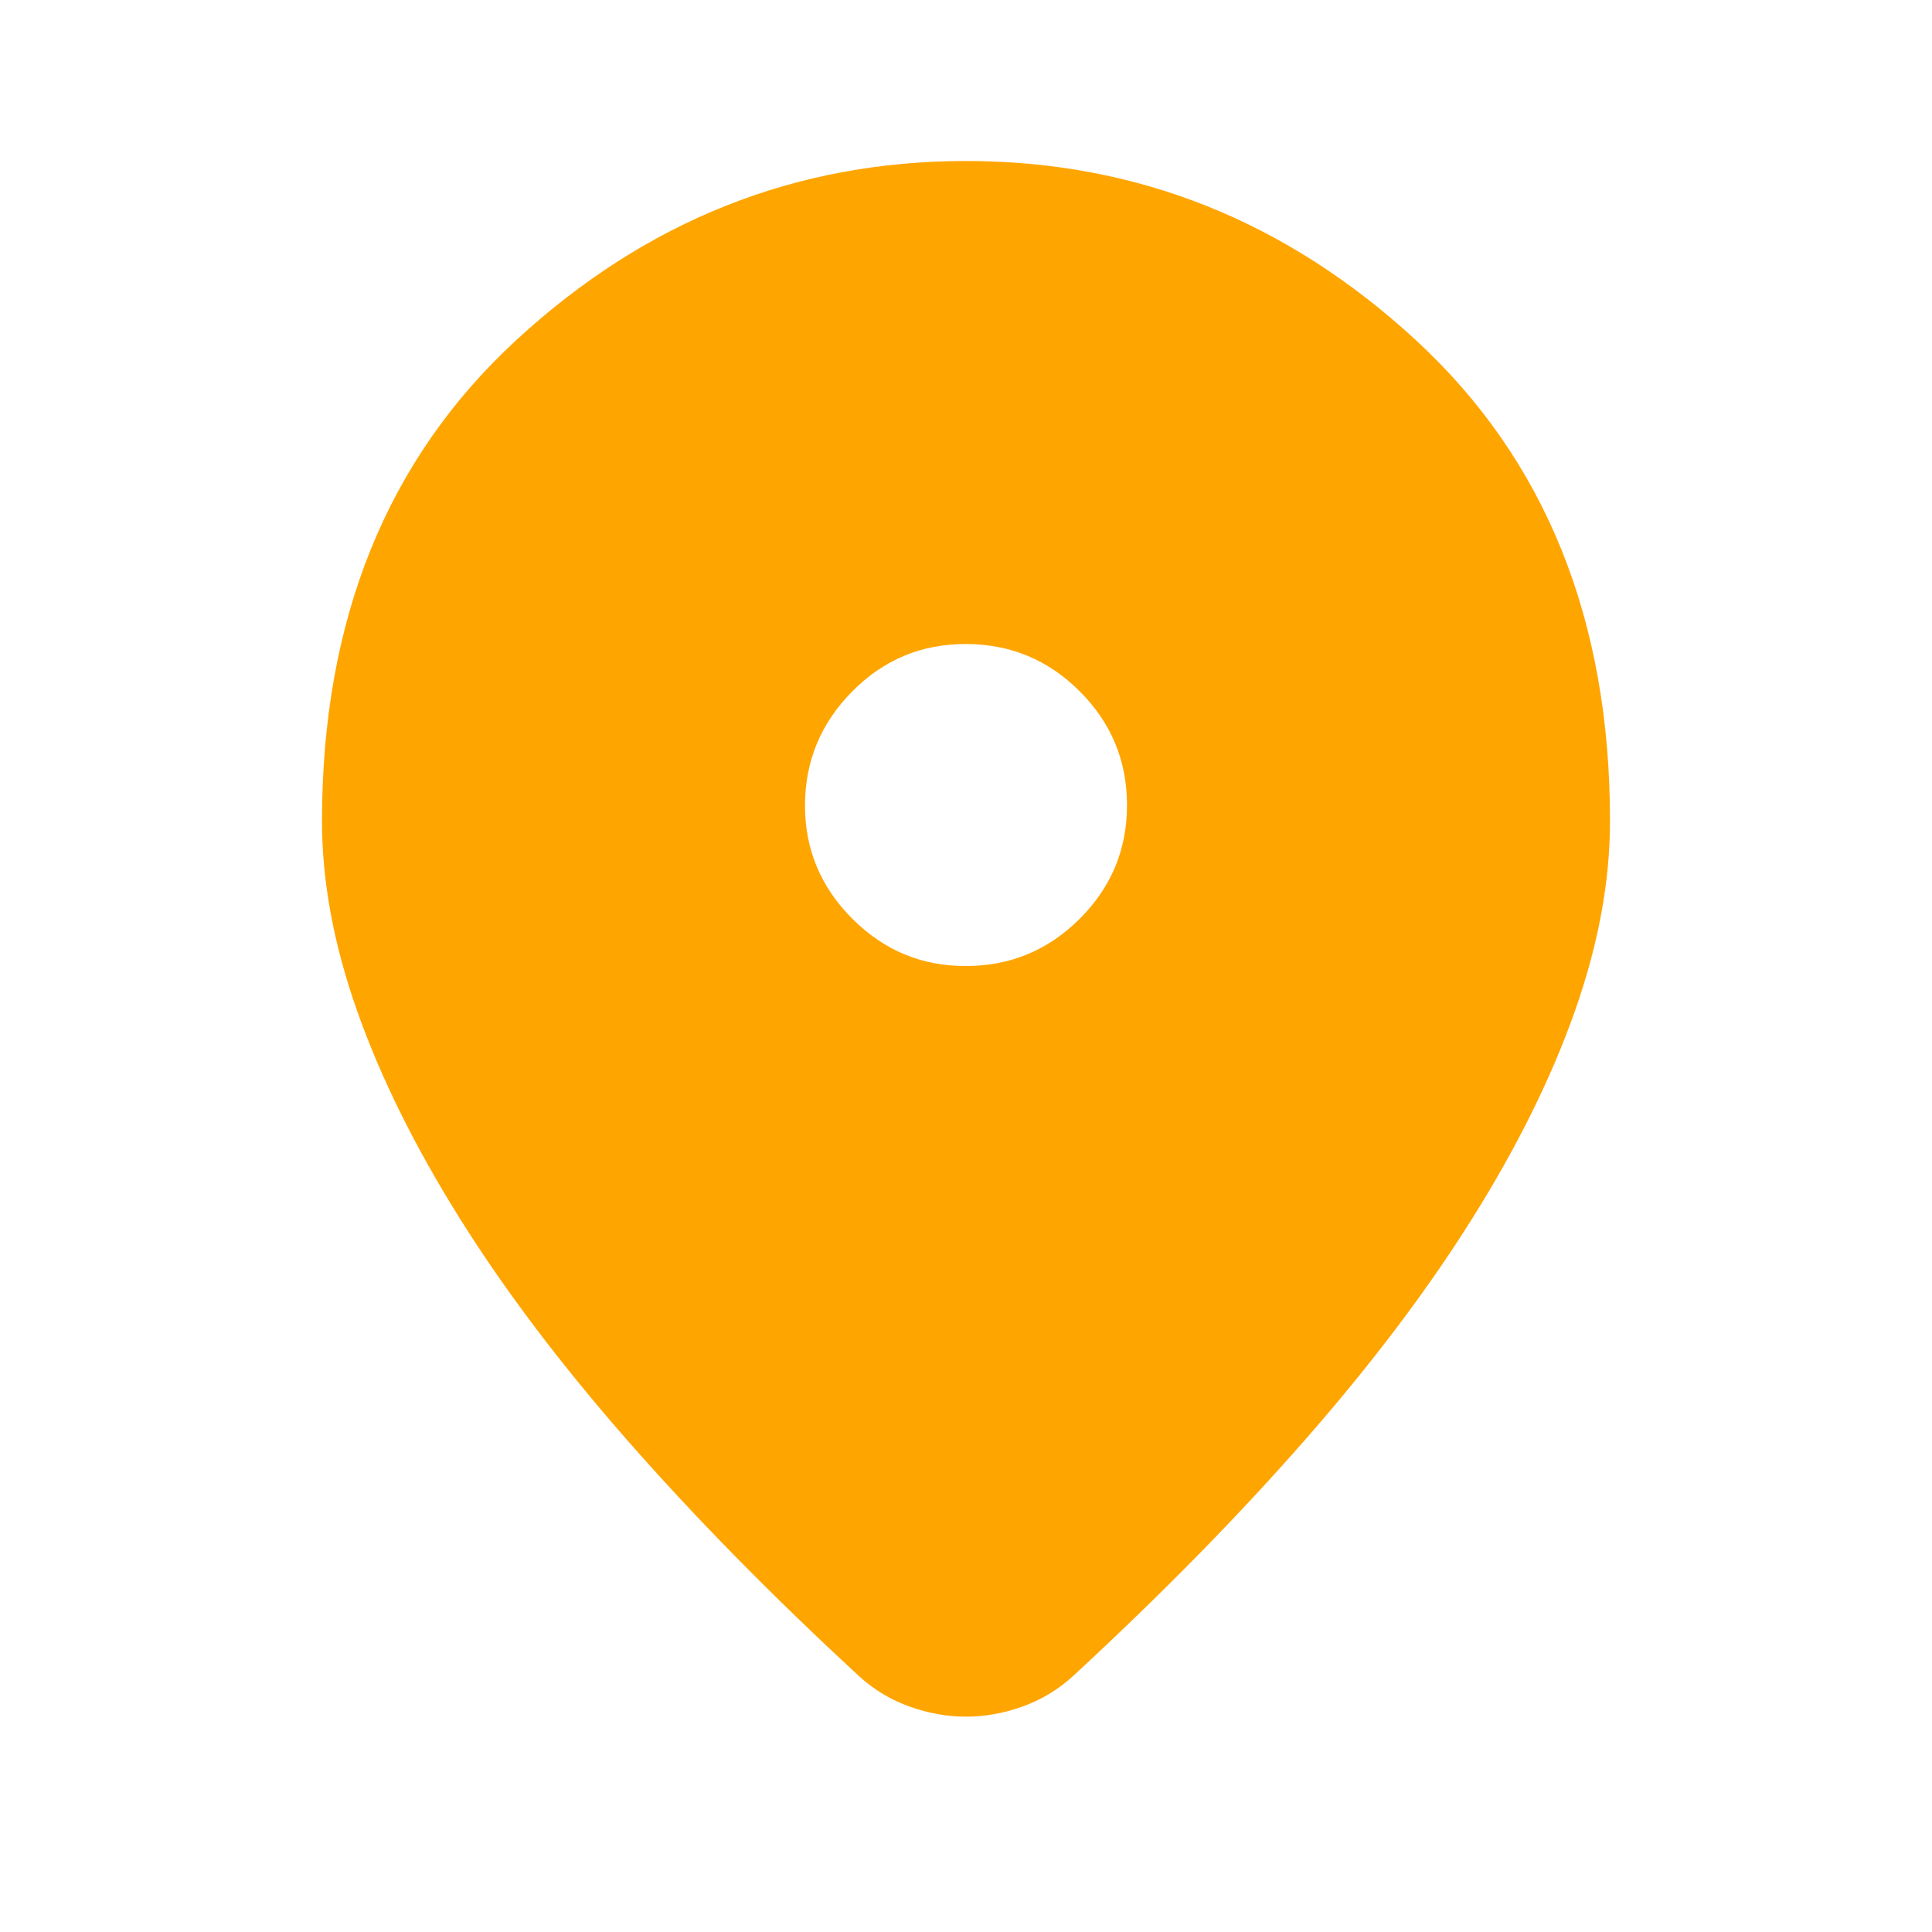
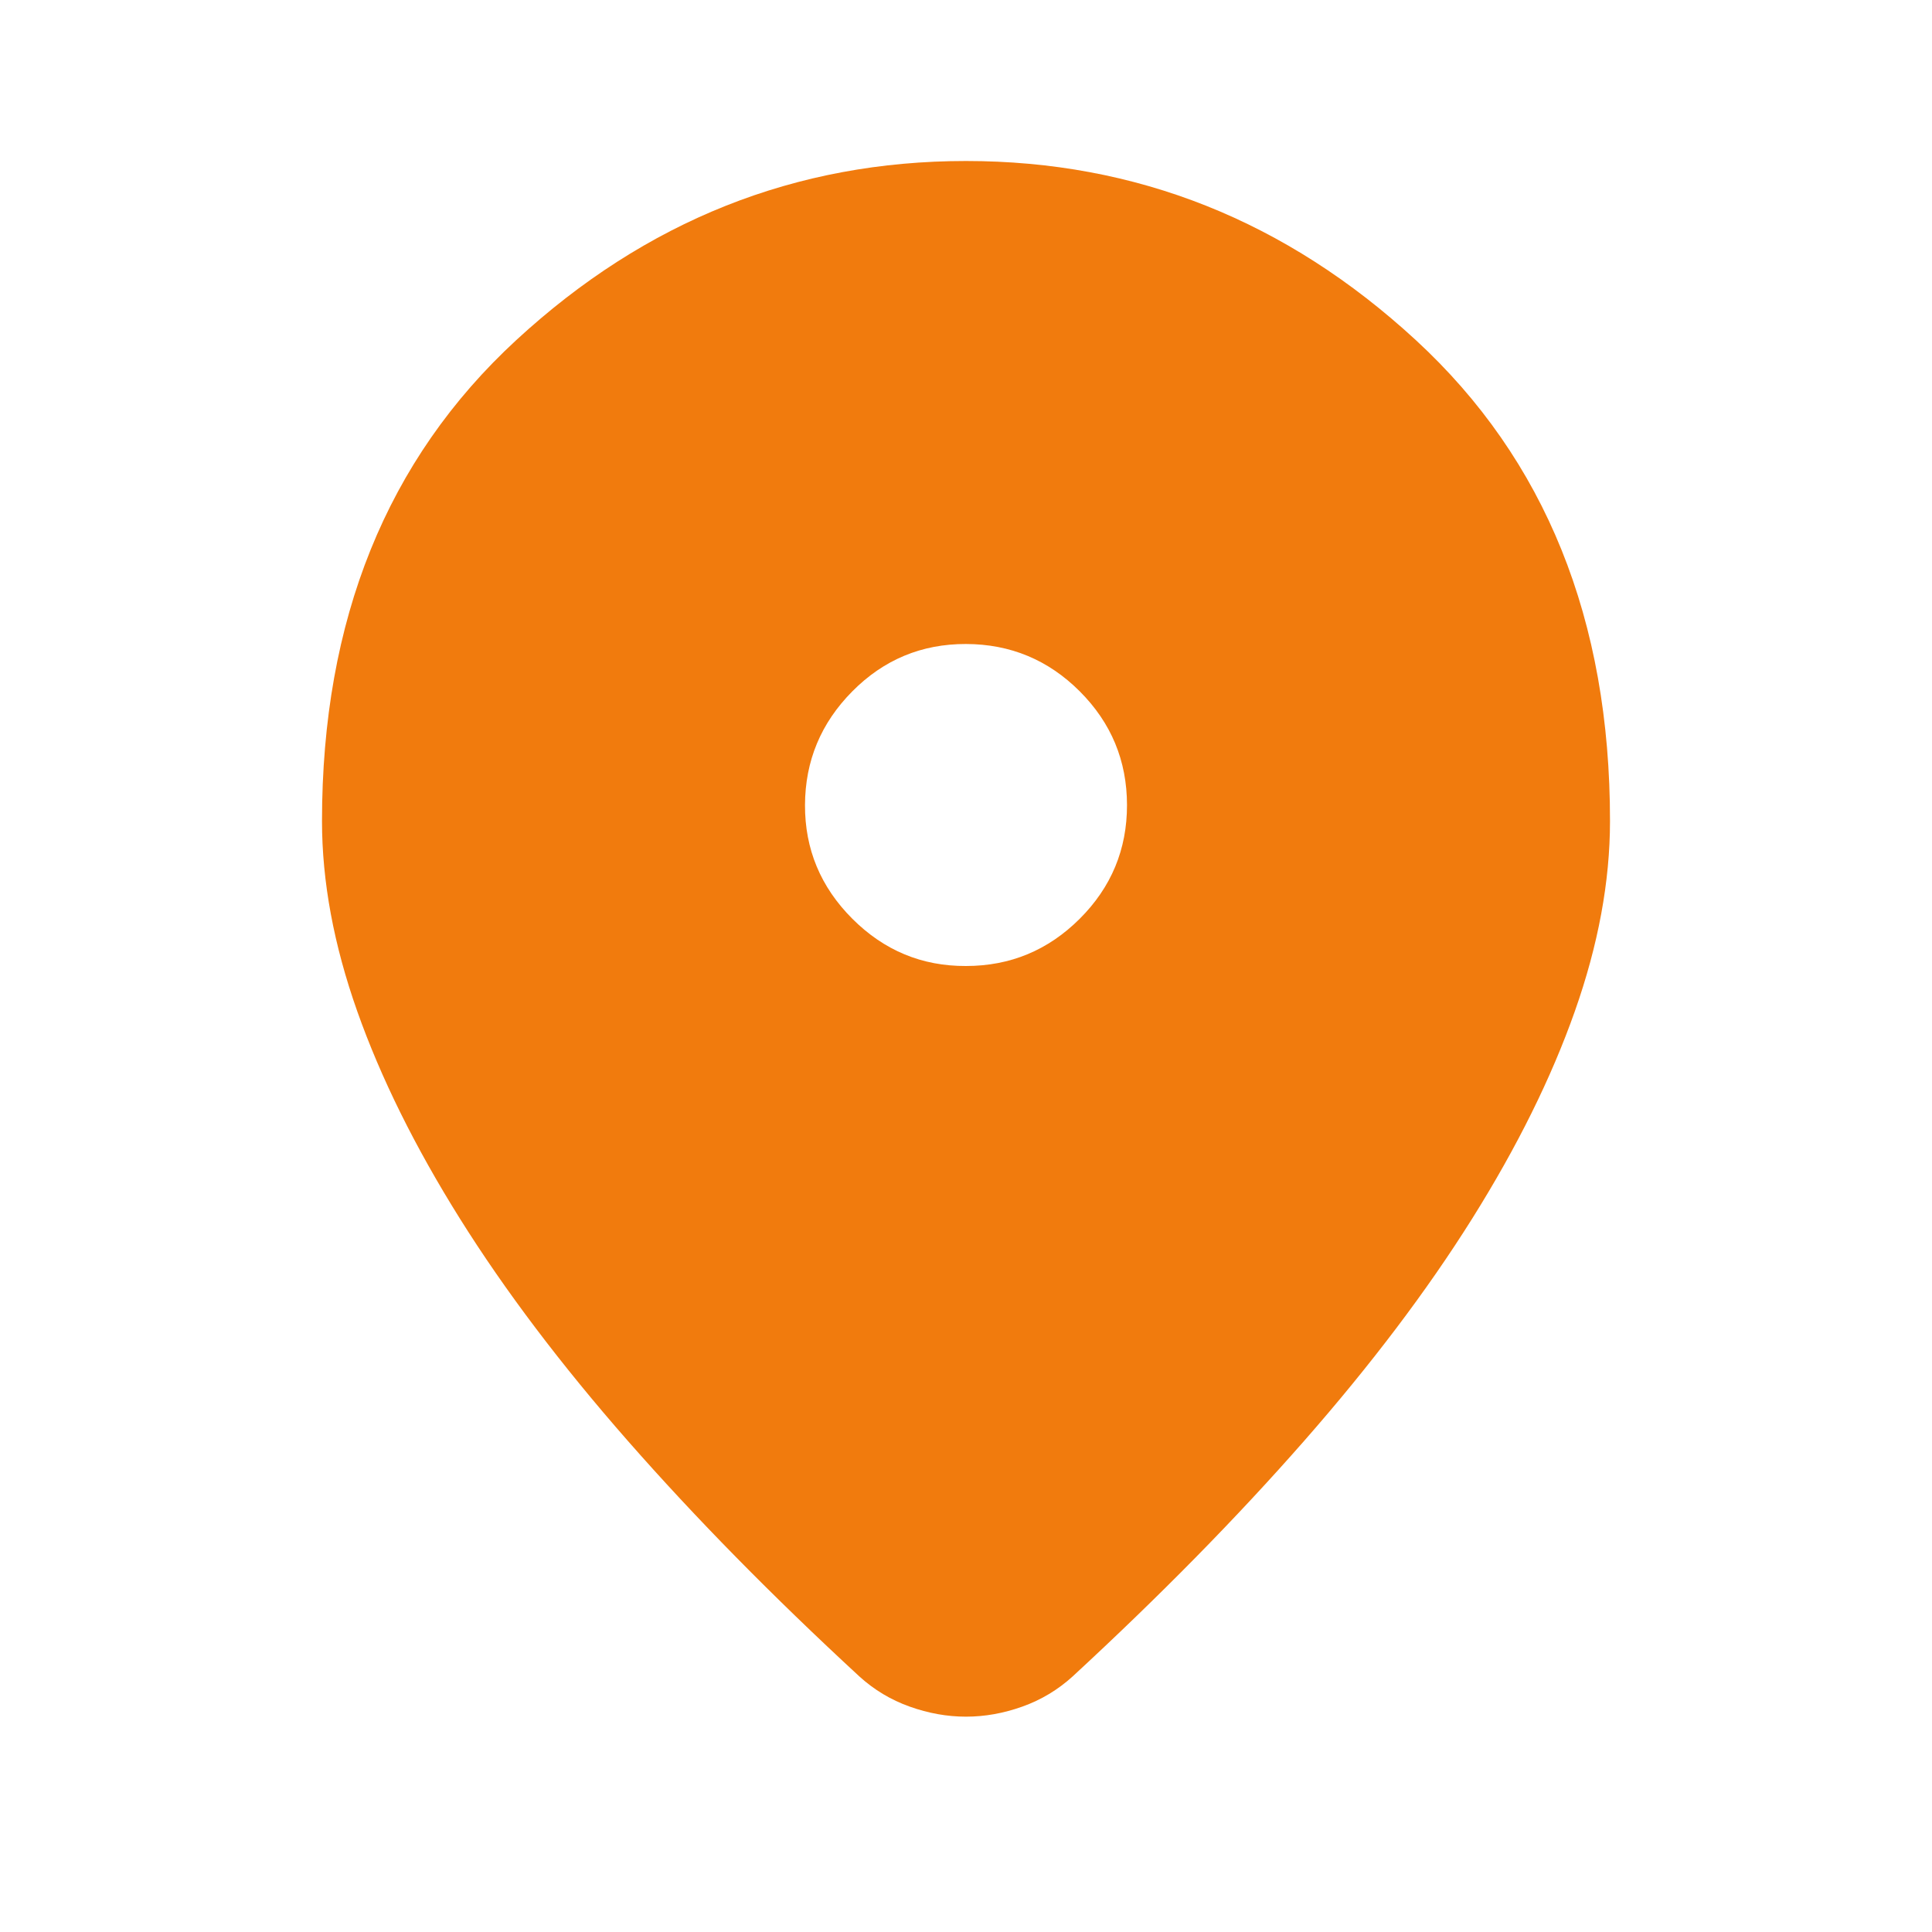
<svg xmlns="http://www.w3.org/2000/svg" width="32" height="32" viewBox="0 0 24 24">
-   <path fill="#ffa500" d="M12 21.325q-.35 0-.7-.125t-.625-.375Q9.05 19.325 7.8 17.9t-2.087-2.762t-1.275-2.575T4 10.2q0-3.75 2.413-5.975T12 2t5.588 2.225T20 10.2q0 1.125-.437 2.363t-1.275 2.575T16.2 17.9t-2.875 2.925q-.275.25-.625.375t-.7.125M12 12q.825 0 1.413-.587T14 10t-.587-1.412T12 8t-1.412.588T10 10t.588 1.413T12 12" />
+   <path fill="#f17b0d" d="M12 21.325q-.35 0-.7-.125t-.625-.375Q9.05 19.325 7.8 17.9t-2.087-2.762t-1.275-2.575T4 10.2q0-3.75 2.413-5.975T12 2t5.588 2.225T20 10.2q0 1.125-.437 2.363t-1.275 2.575T16.2 17.9t-2.875 2.925q-.275.25-.625.375t-.7.125M12 12q.825 0 1.413-.587T14 10t-.587-1.412T12 8t-1.412.588T10 10t.588 1.413T12 12" />
</svg>
